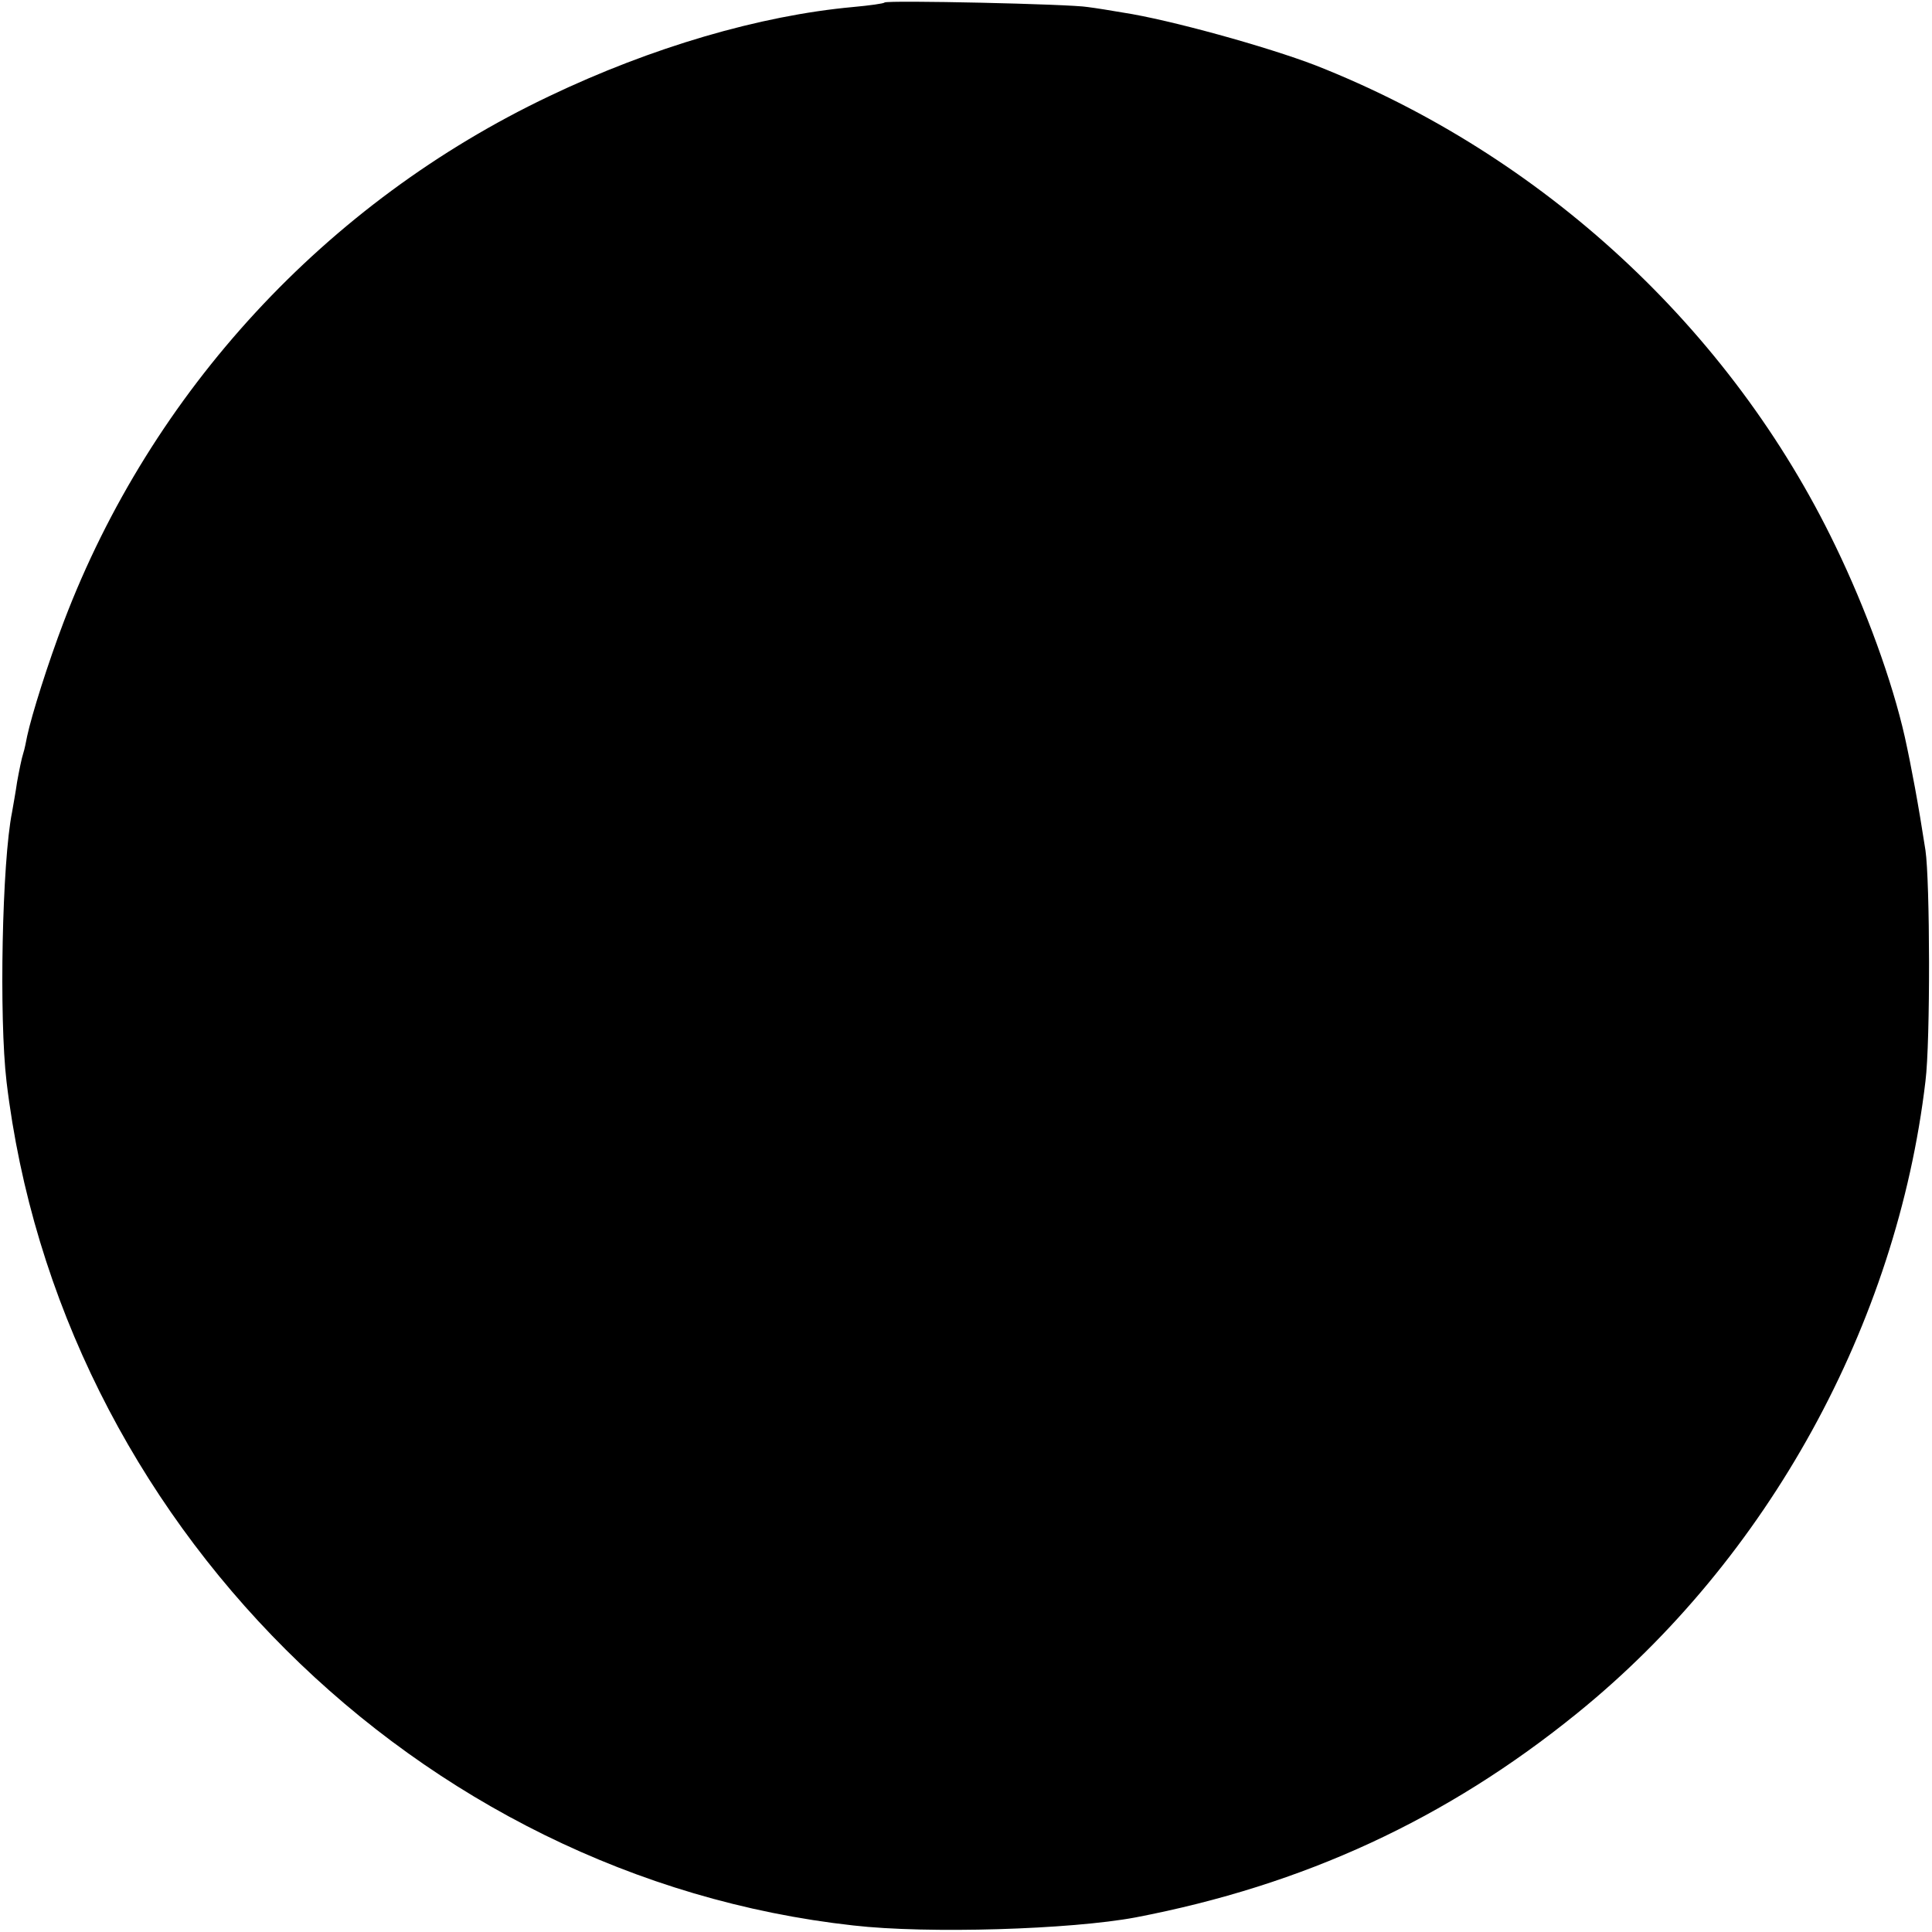
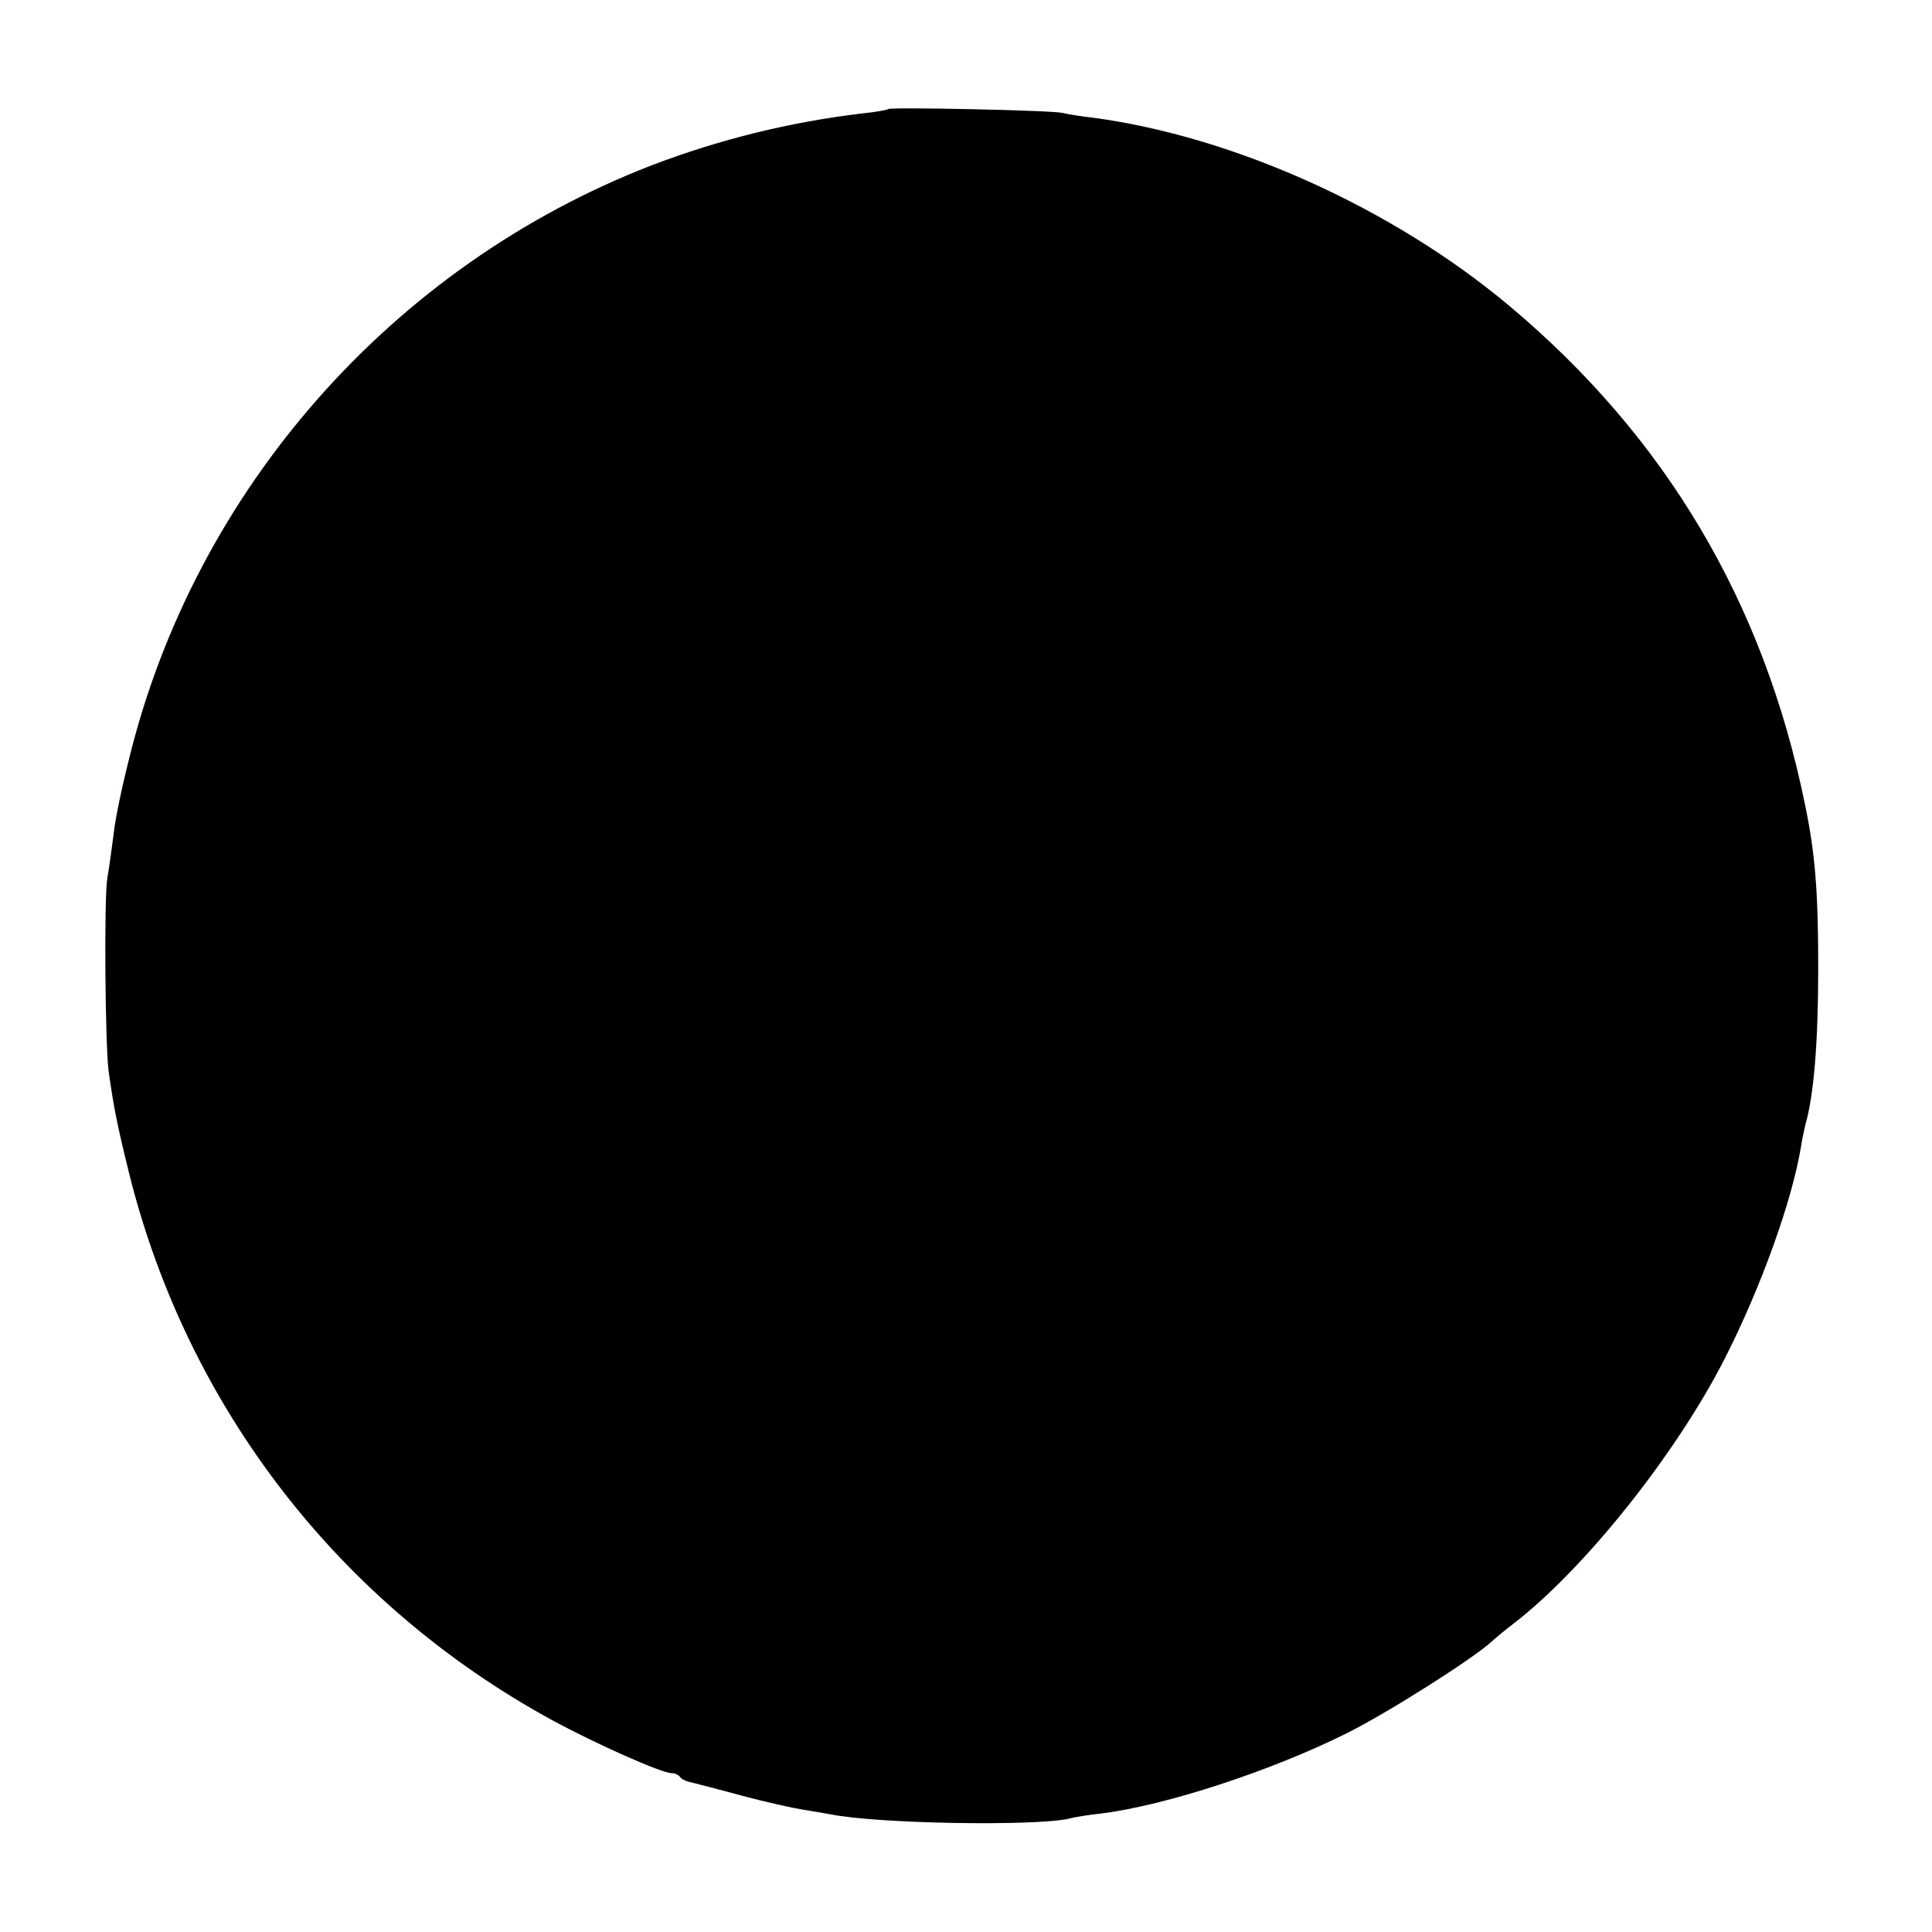
- <svg xmlns="http://www.w3.org/2000/svg" version="1.0" width="384pt" height="384pt" viewBox="0 0 384 384" preserveAspectRatio="xMidYMid meet">
-   <g transform="translate(0,384) scale(0.1,-0.1)" fill="#000000" stroke="none">
-     <path d="M1758 3835 c-1 -2 -30 -6 -63 -9 -185 -17 -400 -80 -603 -177 -444 -211 -791 -587 -965 -1044 -32 -84 -64 -186 -73 -228 -2 -10 -5 -26 -8 -35 -3 -9 -8 -34 -12 -56 -3 -21 -8 -48 -10 -60 -20 -99 -26 -409 -11 -536 104 -871 816 -1581 1683 -1677 148 -17 433 -8 561 16 334 64 618 195 878 406 379 307 635 773 692 1256 10 80 9 398 0 459 -14 91 -28 166 -41 225 -25 111 -77 254 -138 380 -208 432 -583 778 -1033 955 -96 37 -291 91 -383 105 -23 4 -54 9 -70 11 -34 6 -399 14 -404 9z" />
+ <svg xmlns="http://www.w3.org/2000/svg" version="1.0" width="450pt" height="450pt" viewBox="0 0 450 450" preserveAspectRatio="xMidYMid meet">
+   <g transform="translate(0,450) scale(0.1,-0.1)" fill="#000000" stroke="none">
+     <path d="M2069 4246 c-2 -2 -29 -7 -59 -10 -170 -20 -335 -61 -492 -121 -605 -234 -1065 -757 -1218 -1385 -16 -63 -32 -140 -35 -170 -4 -30 -10 -77 -15 -105 -8 -49 -5 -390 3 -450 12 -86 21 -130 48 -239 136 -545 490 -1002 984 -1272 101 -55 256 -124 279 -124 8 0 17 -4 20 -9 3 -5 16 -11 28 -13 13 -3 66 -17 118 -31 52 -14 115 -28 140 -32 25 -4 54 -9 65 -11 109 -22 475 -28 555 -10 14 4 47 9 75 12 151 19 395 99 570 186 95 47 297 175 340 215 11 10 34 29 50 41 166 128 378 394 492 617 84 165 157 367 178 495 3 19 8 42 10 50 20 69 30 194 30 365 0 178 -7 267 -31 382 -96 471 -325 856 -689 1161 -271 227 -641 394 -970 438 -27 3 -59 8 -70 11 -23 6 -400 14 -406 9z" />
  </g>
</svg>
